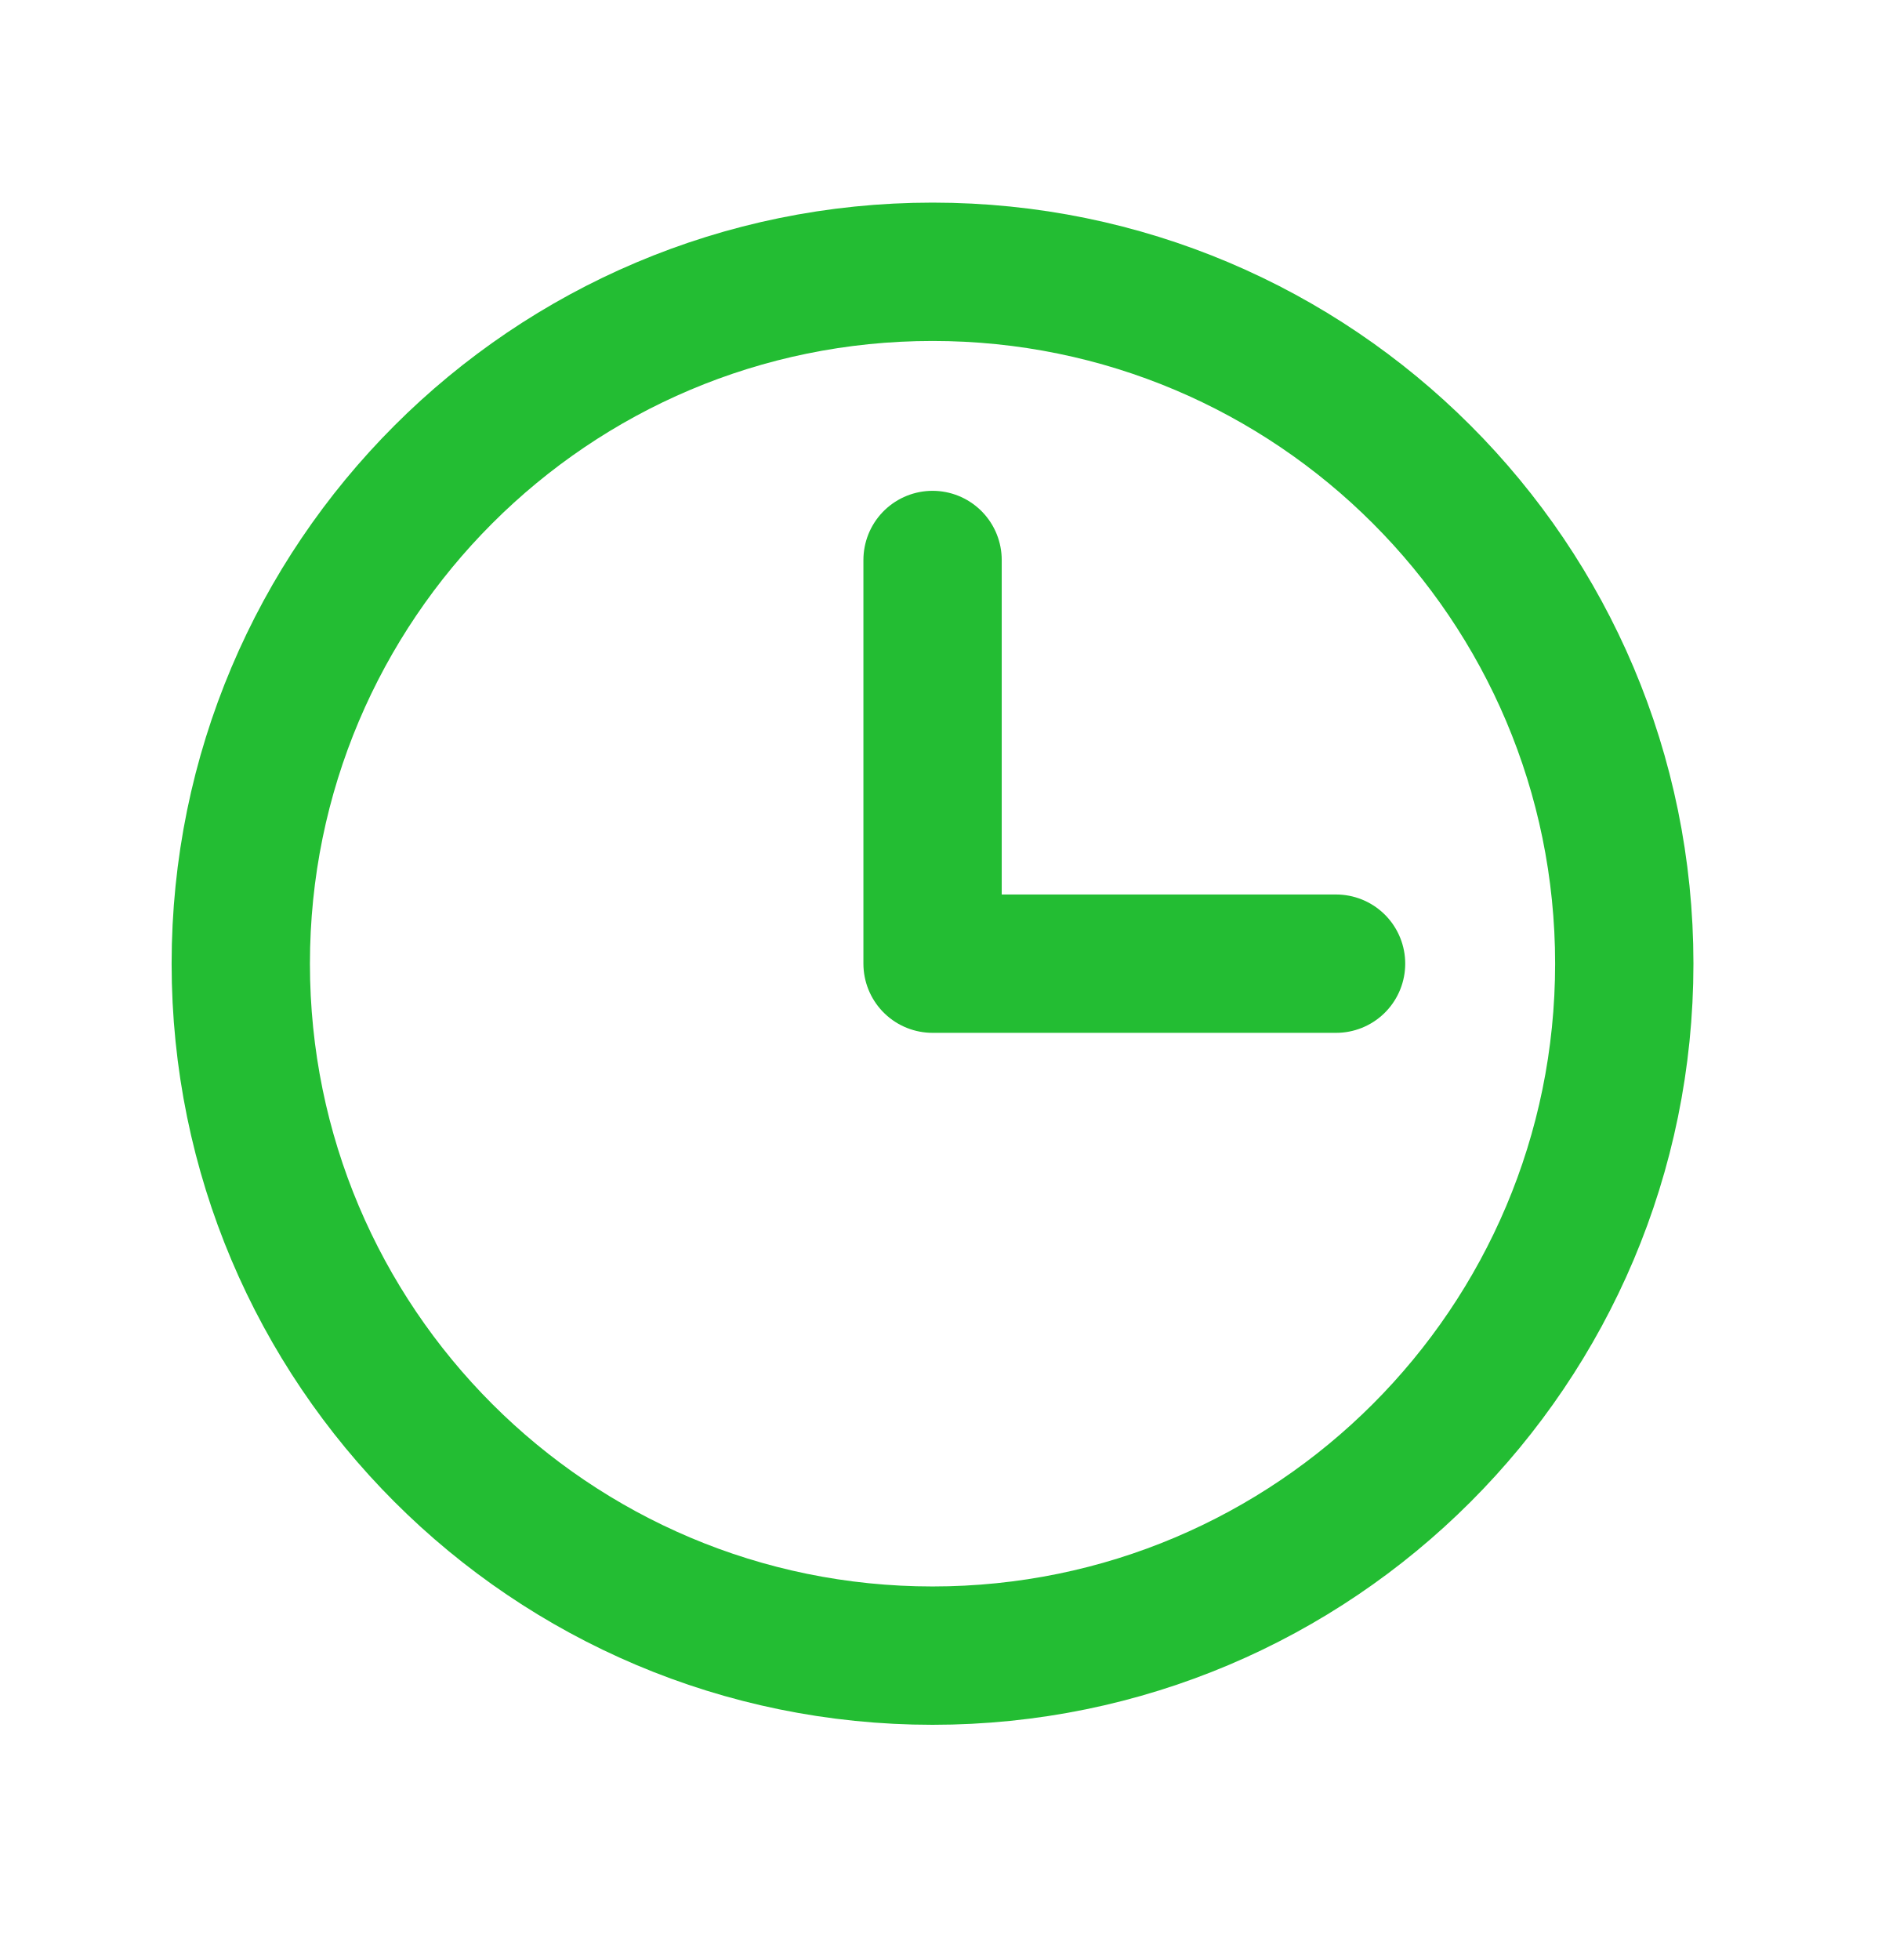
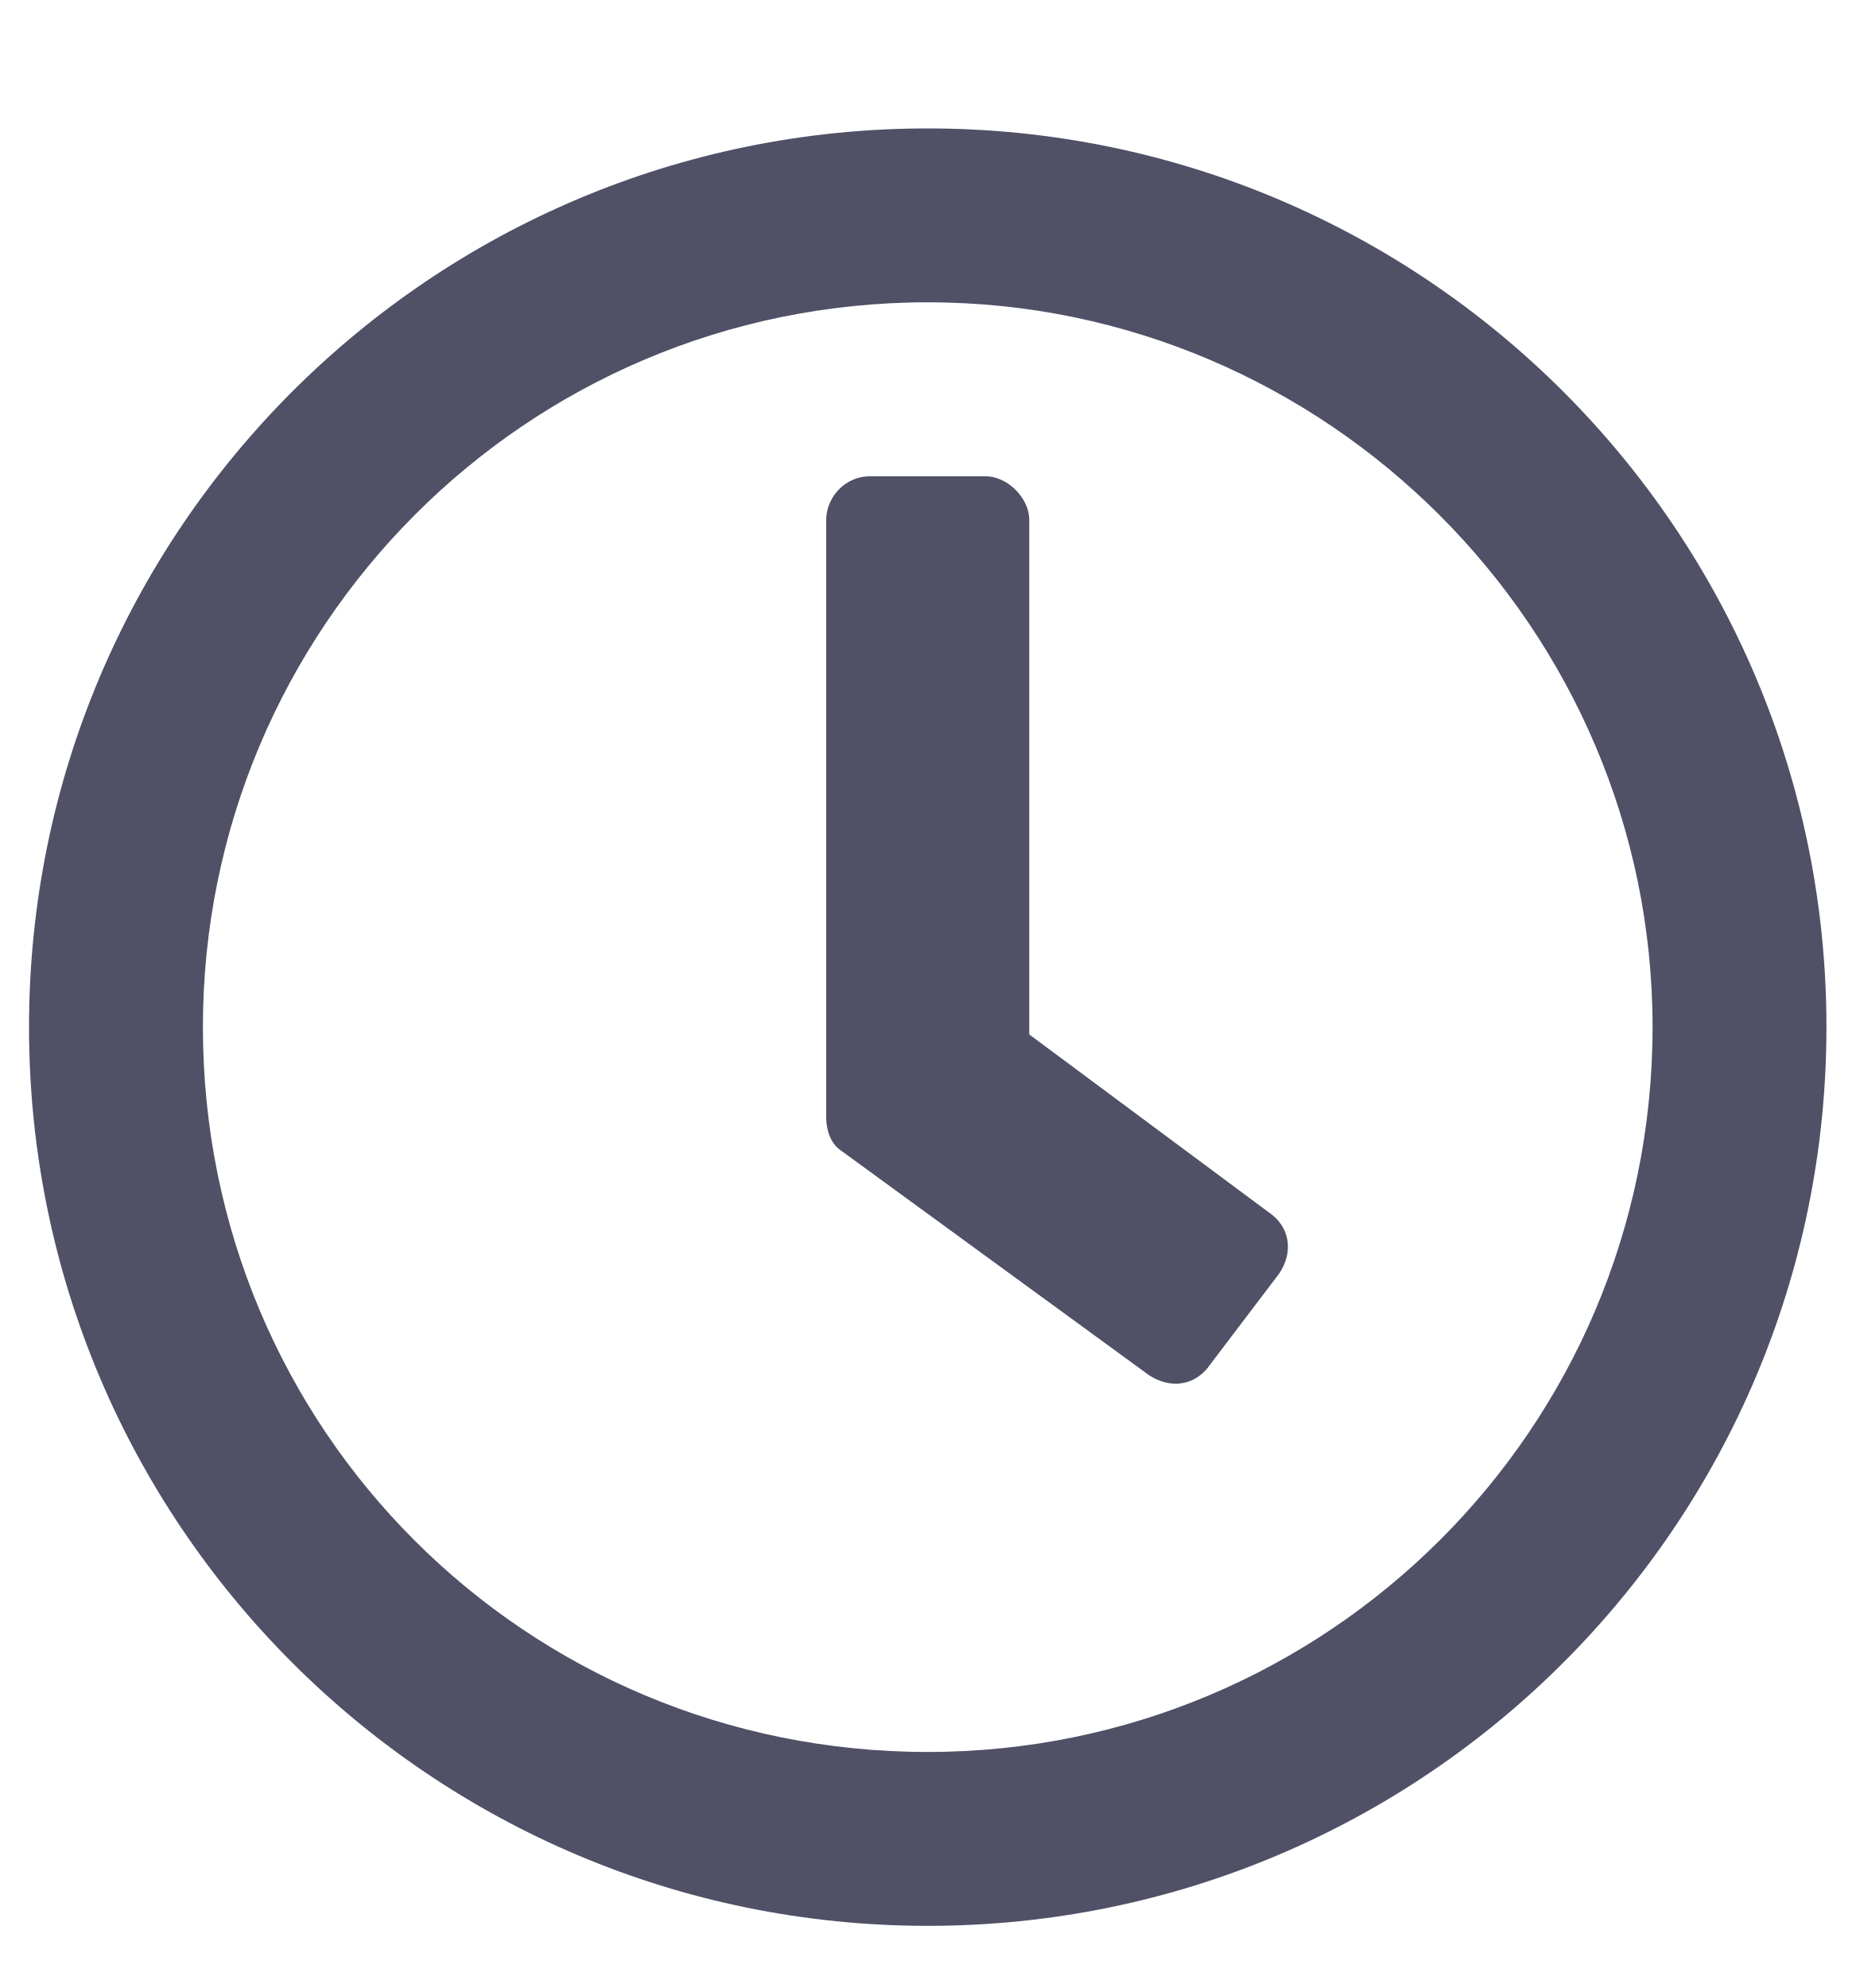
- <svg xmlns="http://www.w3.org/2000/svg" width="23" height="24" viewBox="0 0 23 24" fill="none">
-   <path d="M11.422 20.273C16.101 20.273 19.894 16.48 19.894 11.8C19.894 7.121 16.101 3.328 11.422 3.328C6.742 3.328 2.949 7.121 2.949 11.8C2.949 16.48 6.742 20.273 11.422 20.273Z" stroke="#23BD33" stroke-width="1.694" stroke-miterlimit="10" />
-   <path d="M11.422 6.857V11.8H16.364" stroke="#23BD33" stroke-width="1.694" stroke-linecap="round" stroke-linejoin="round" />
+ <svg xmlns="http://www.w3.org/2000/svg" width="14" height="15" viewBox="0 0 14 15" fill="none">
+   <path d="M7 0.969C10.746 0.969 13.781 4.004 13.781 7.75C13.781 11.496 10.746 14.531 7 14.531C3.254 14.531 0.219 11.496 0.219 7.75C0.219 4.004 3.254 0.969 7 0.969ZM7 13.219C10.008 13.219 12.469 10.785 12.469 7.75C12.469 4.742 10.008 2.281 7 2.281C3.965 2.281 1.531 4.742 1.531 7.75C1.531 10.785 3.965 13.219 7 13.219ZM8.668 10.375L6.344 8.68C6.262 8.625 6.234 8.516 6.234 8.434V3.922C6.234 3.758 6.371 3.594 6.562 3.594H7.438C7.602 3.594 7.766 3.758 7.766 3.922V7.805L9.57 9.145C9.734 9.254 9.762 9.445 9.652 9.609L9.133 10.293C9.023 10.457 8.832 10.484 8.668 10.375Z" fill="#252641" fill-opacity="0.8" />
</svg>
